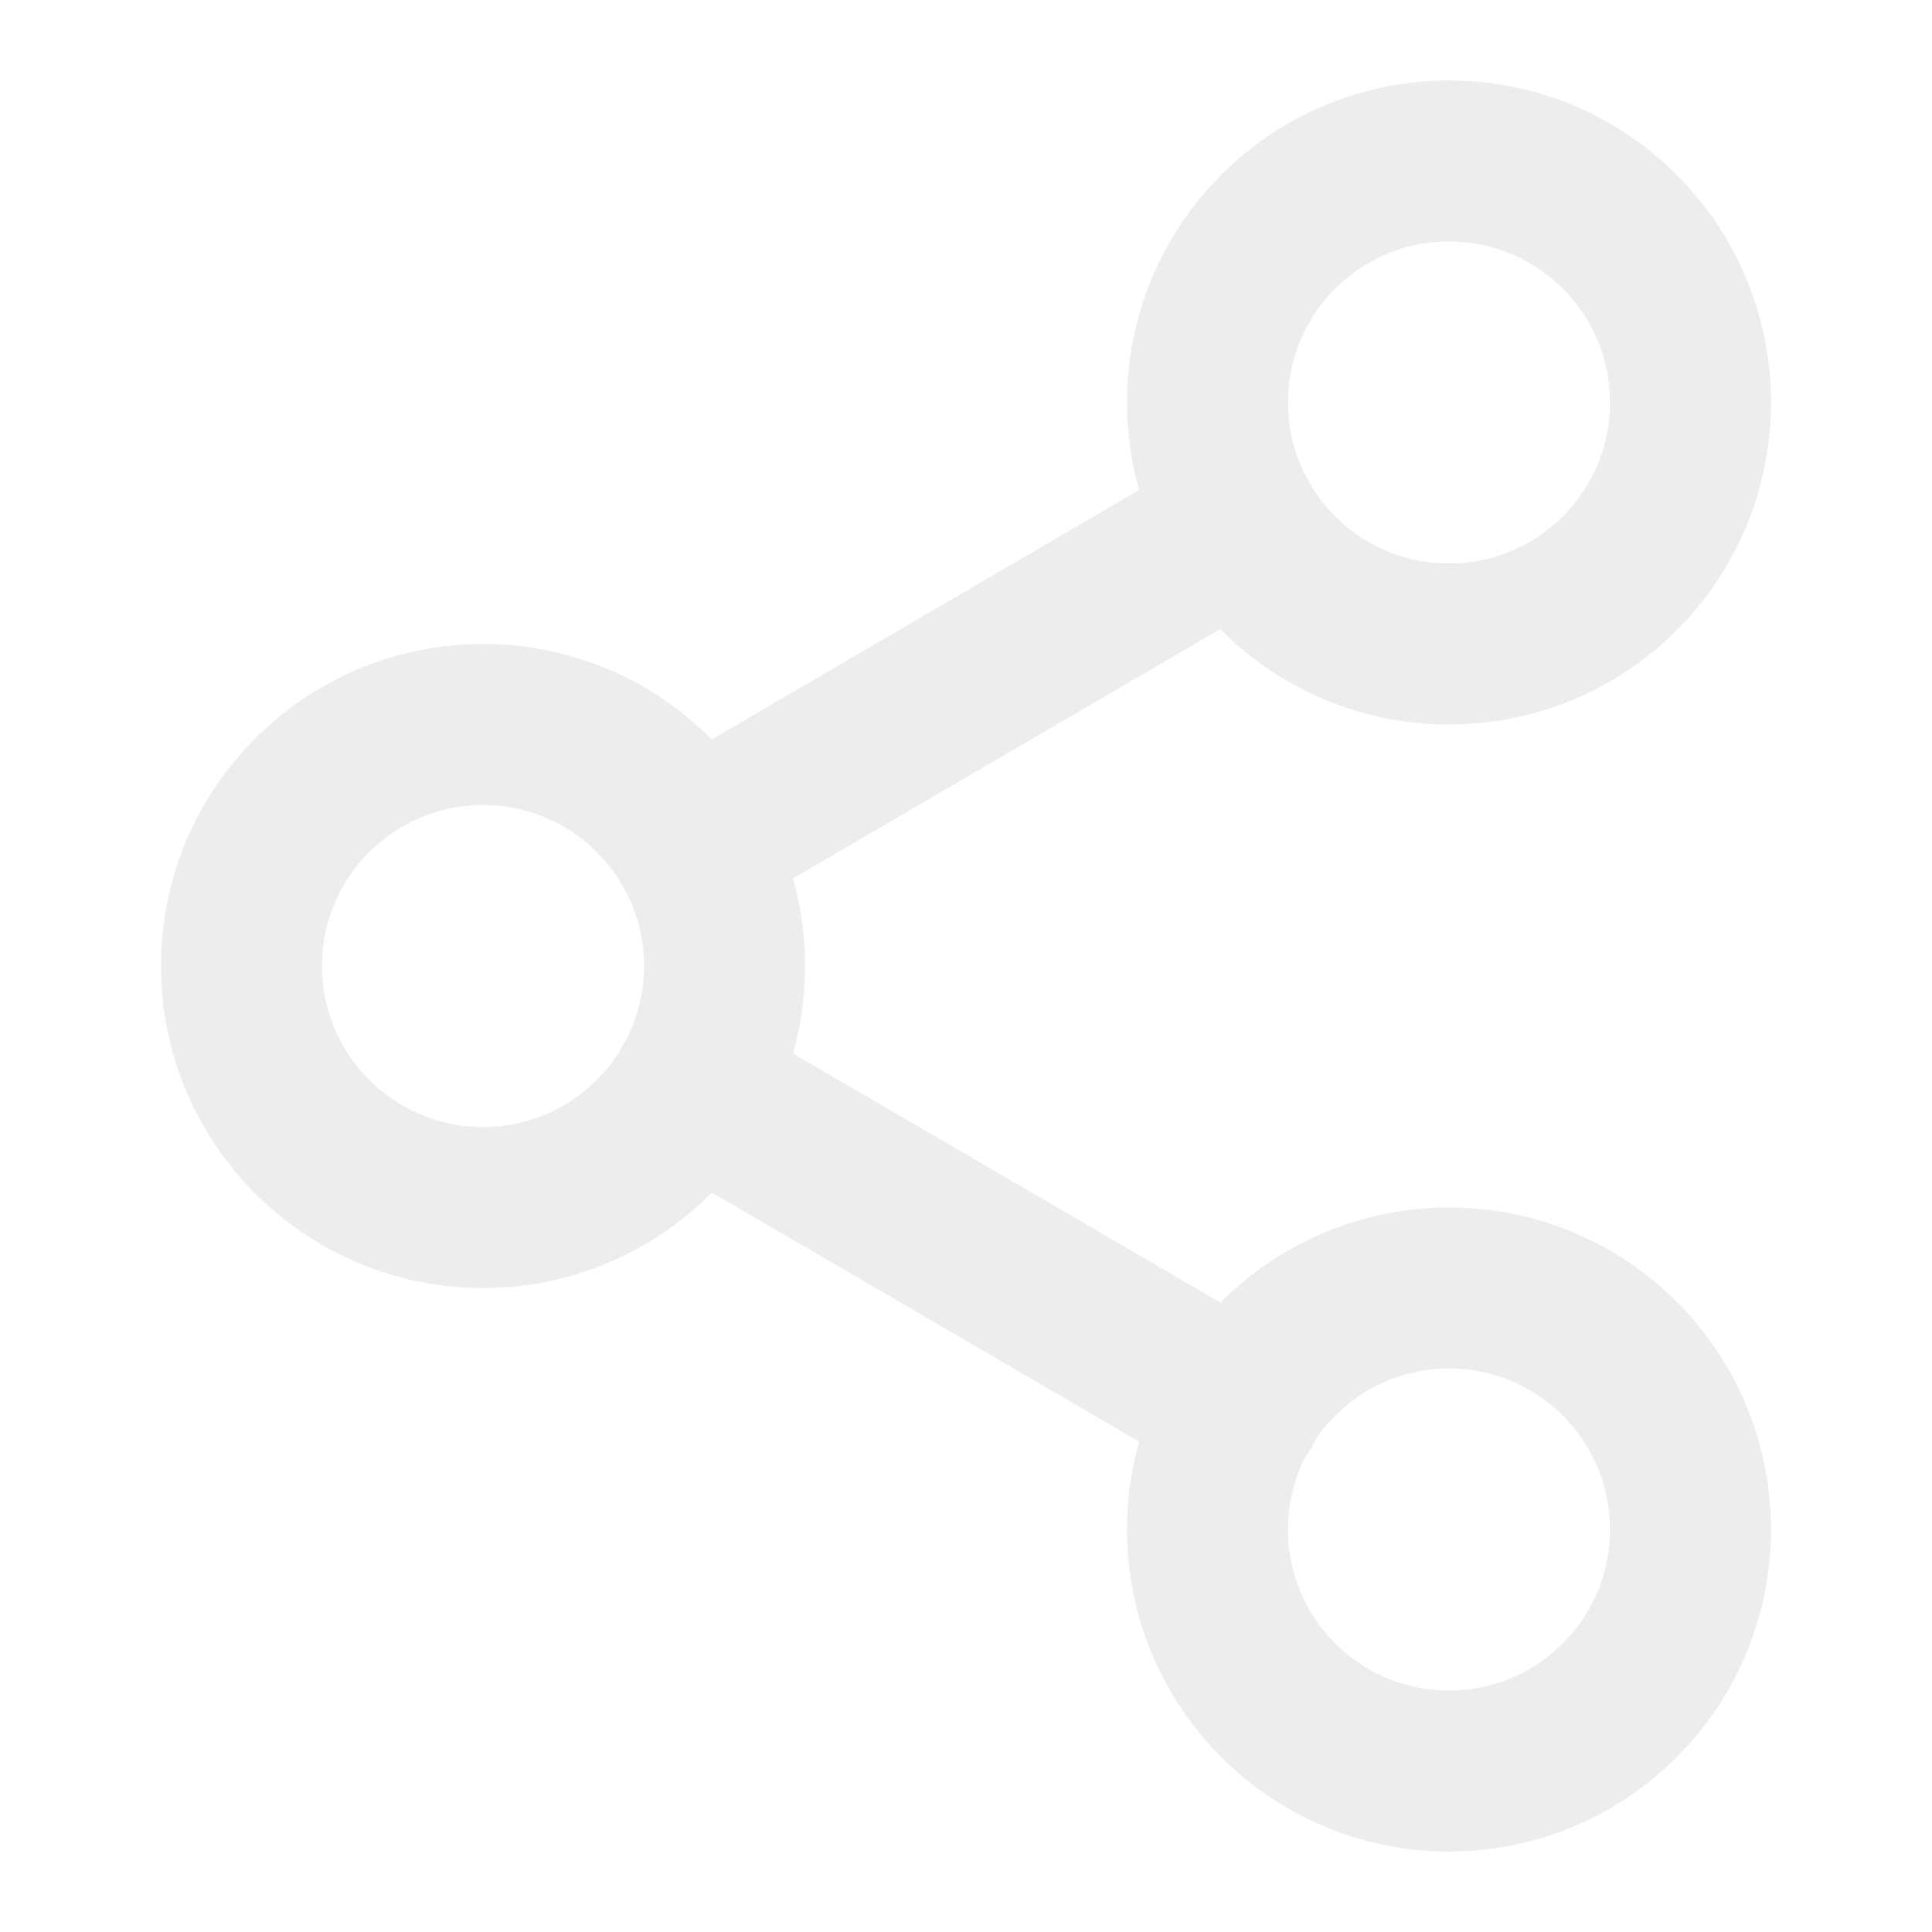
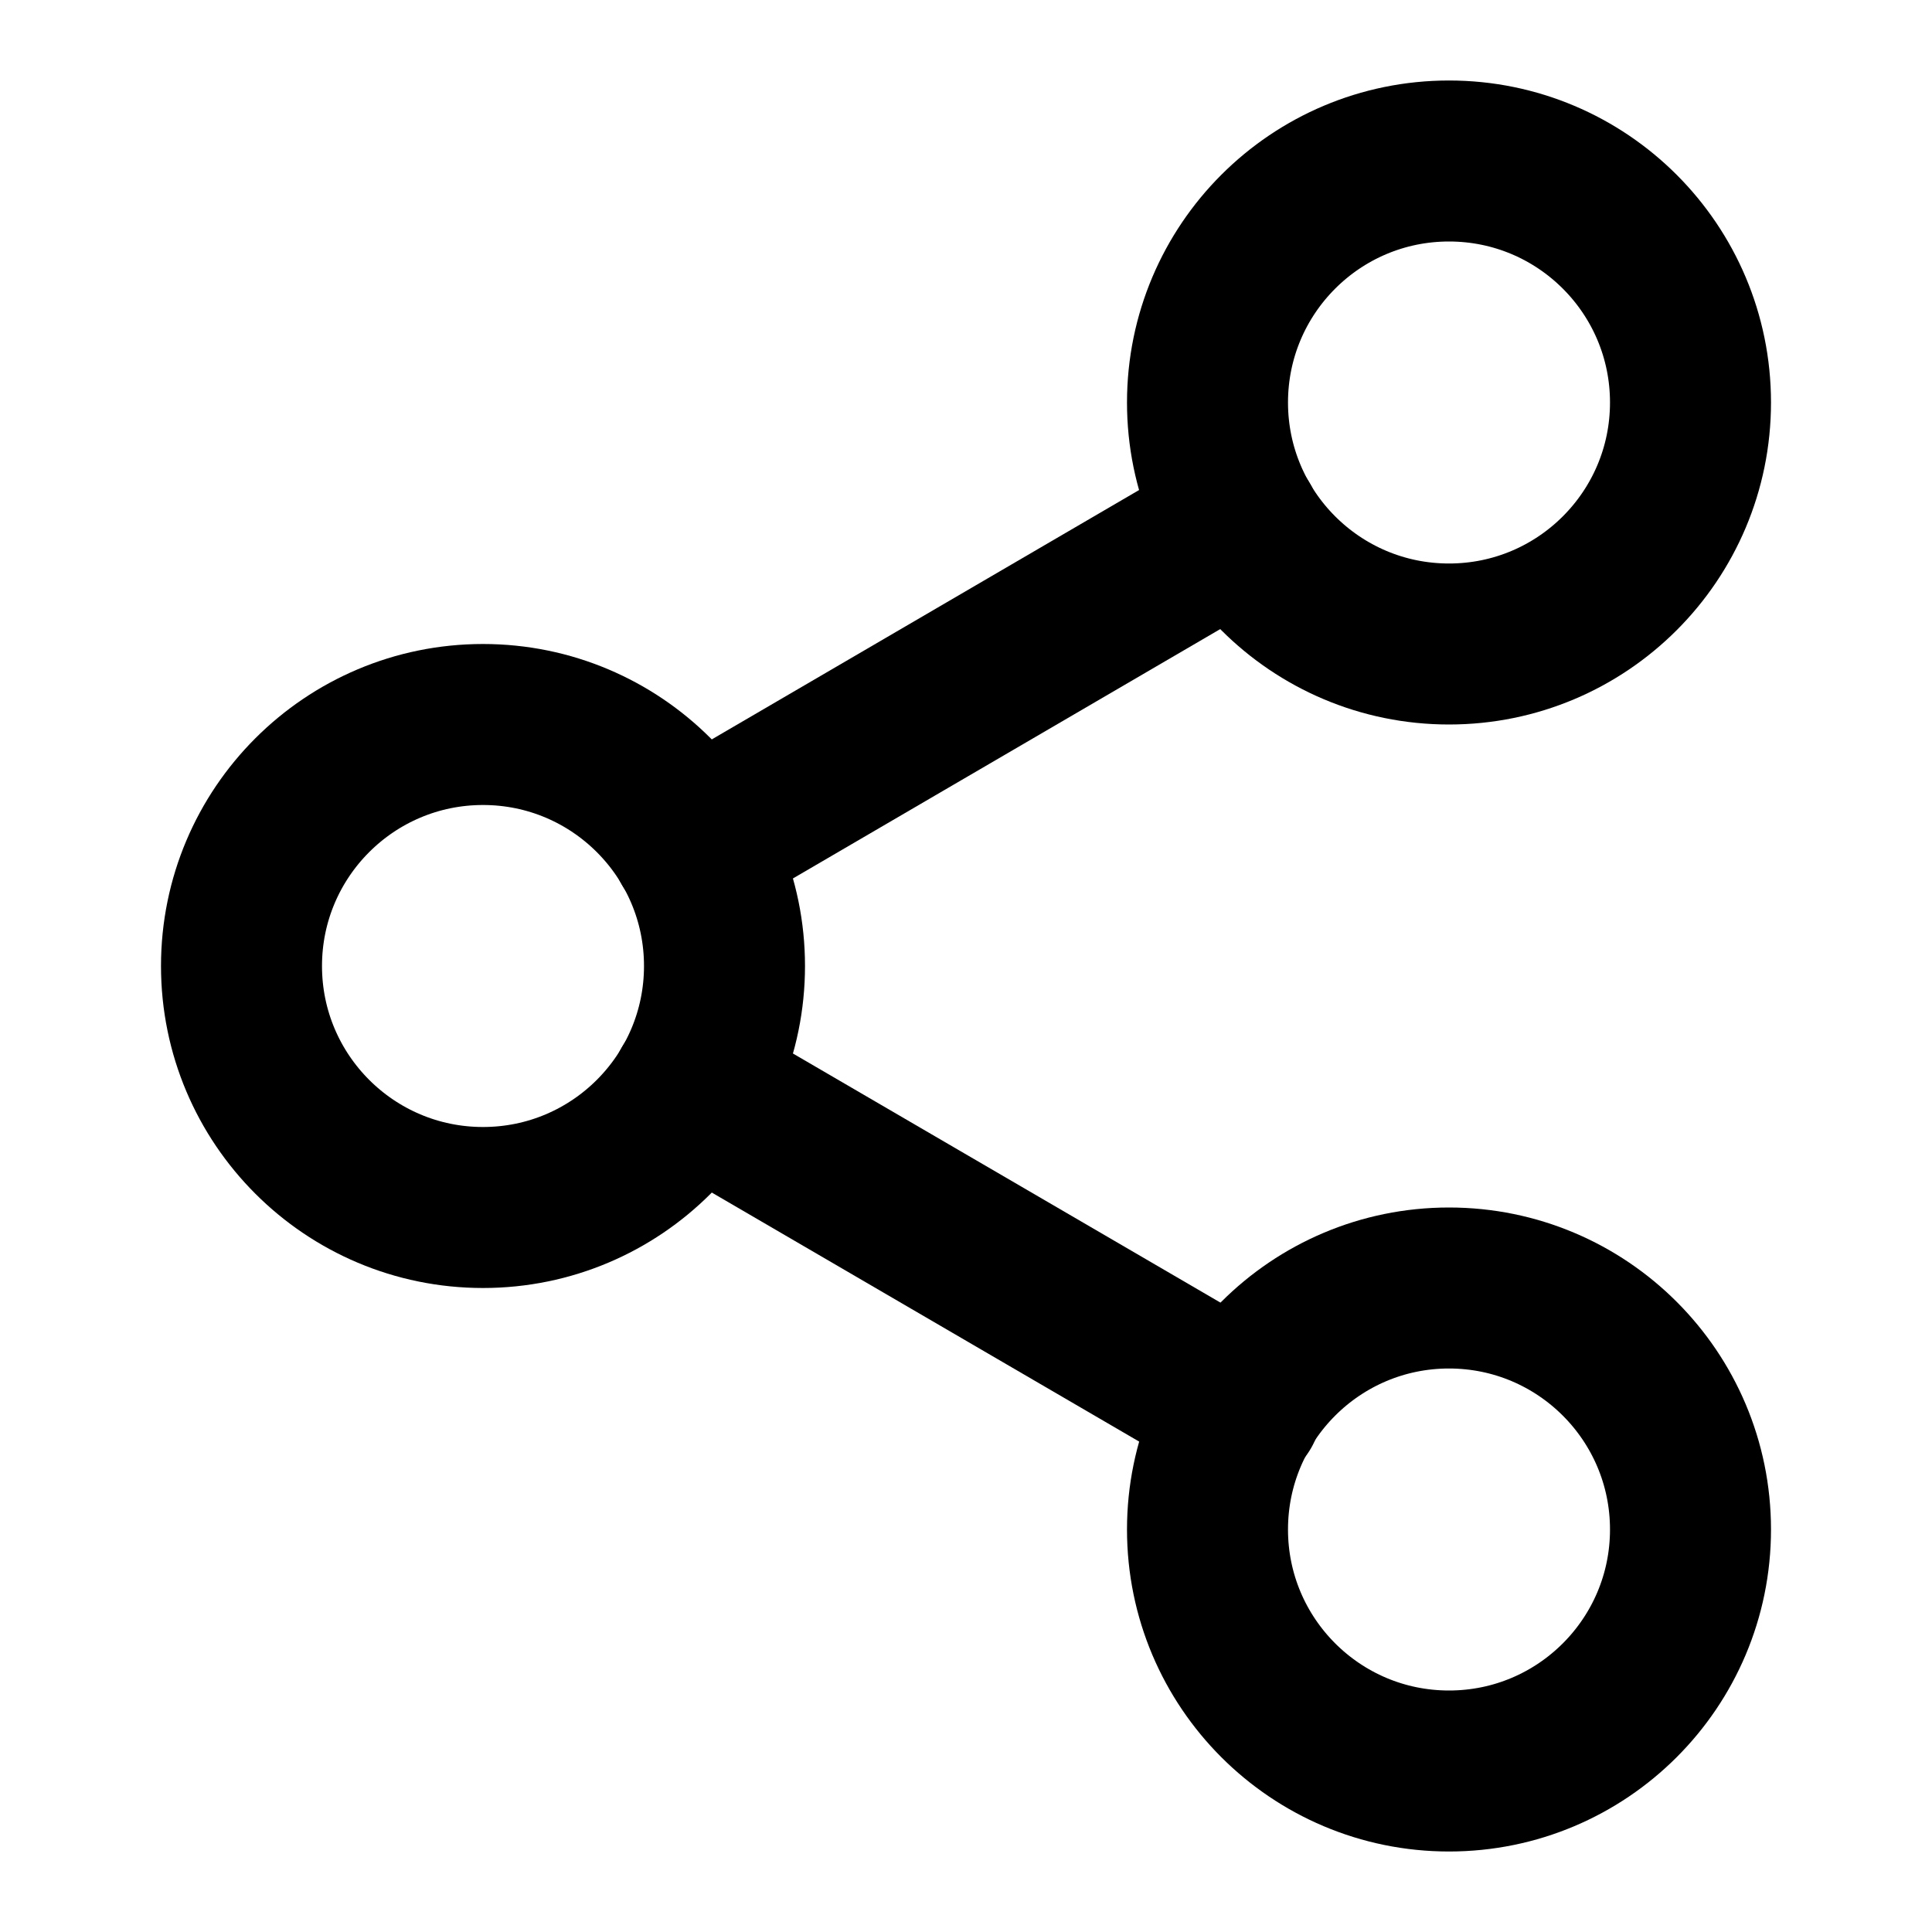
- <svg xmlns="http://www.w3.org/2000/svg" width="24" height="24" viewBox="0 0 24 24" fill="none" stroke="#ededed" stroke-width="2" stroke-linecap="round" stroke-linejoin="round" class="lucide lucide-share2-icon lucide-share-2">
+ <svg xmlns="http://www.w3.org/2000/svg" width="24" height="24" viewBox="0 0 24 24" fill="none" stroke="currentColor" stroke-width="2" stroke-linecap="round" stroke-linejoin="round" class="lucide lucide-share2-icon lucide-share-2">
  <circle cx="18" cy="5" r="3" />
  <circle cx="6" cy="12" r="3" />
  <circle cx="18" cy="19" r="3" />
  <line x1="8.59" x2="15.42" y1="13.51" y2="17.49" />
  <line x1="15.41" x2="8.59" y1="6.51" y2="10.49" />
</svg>
